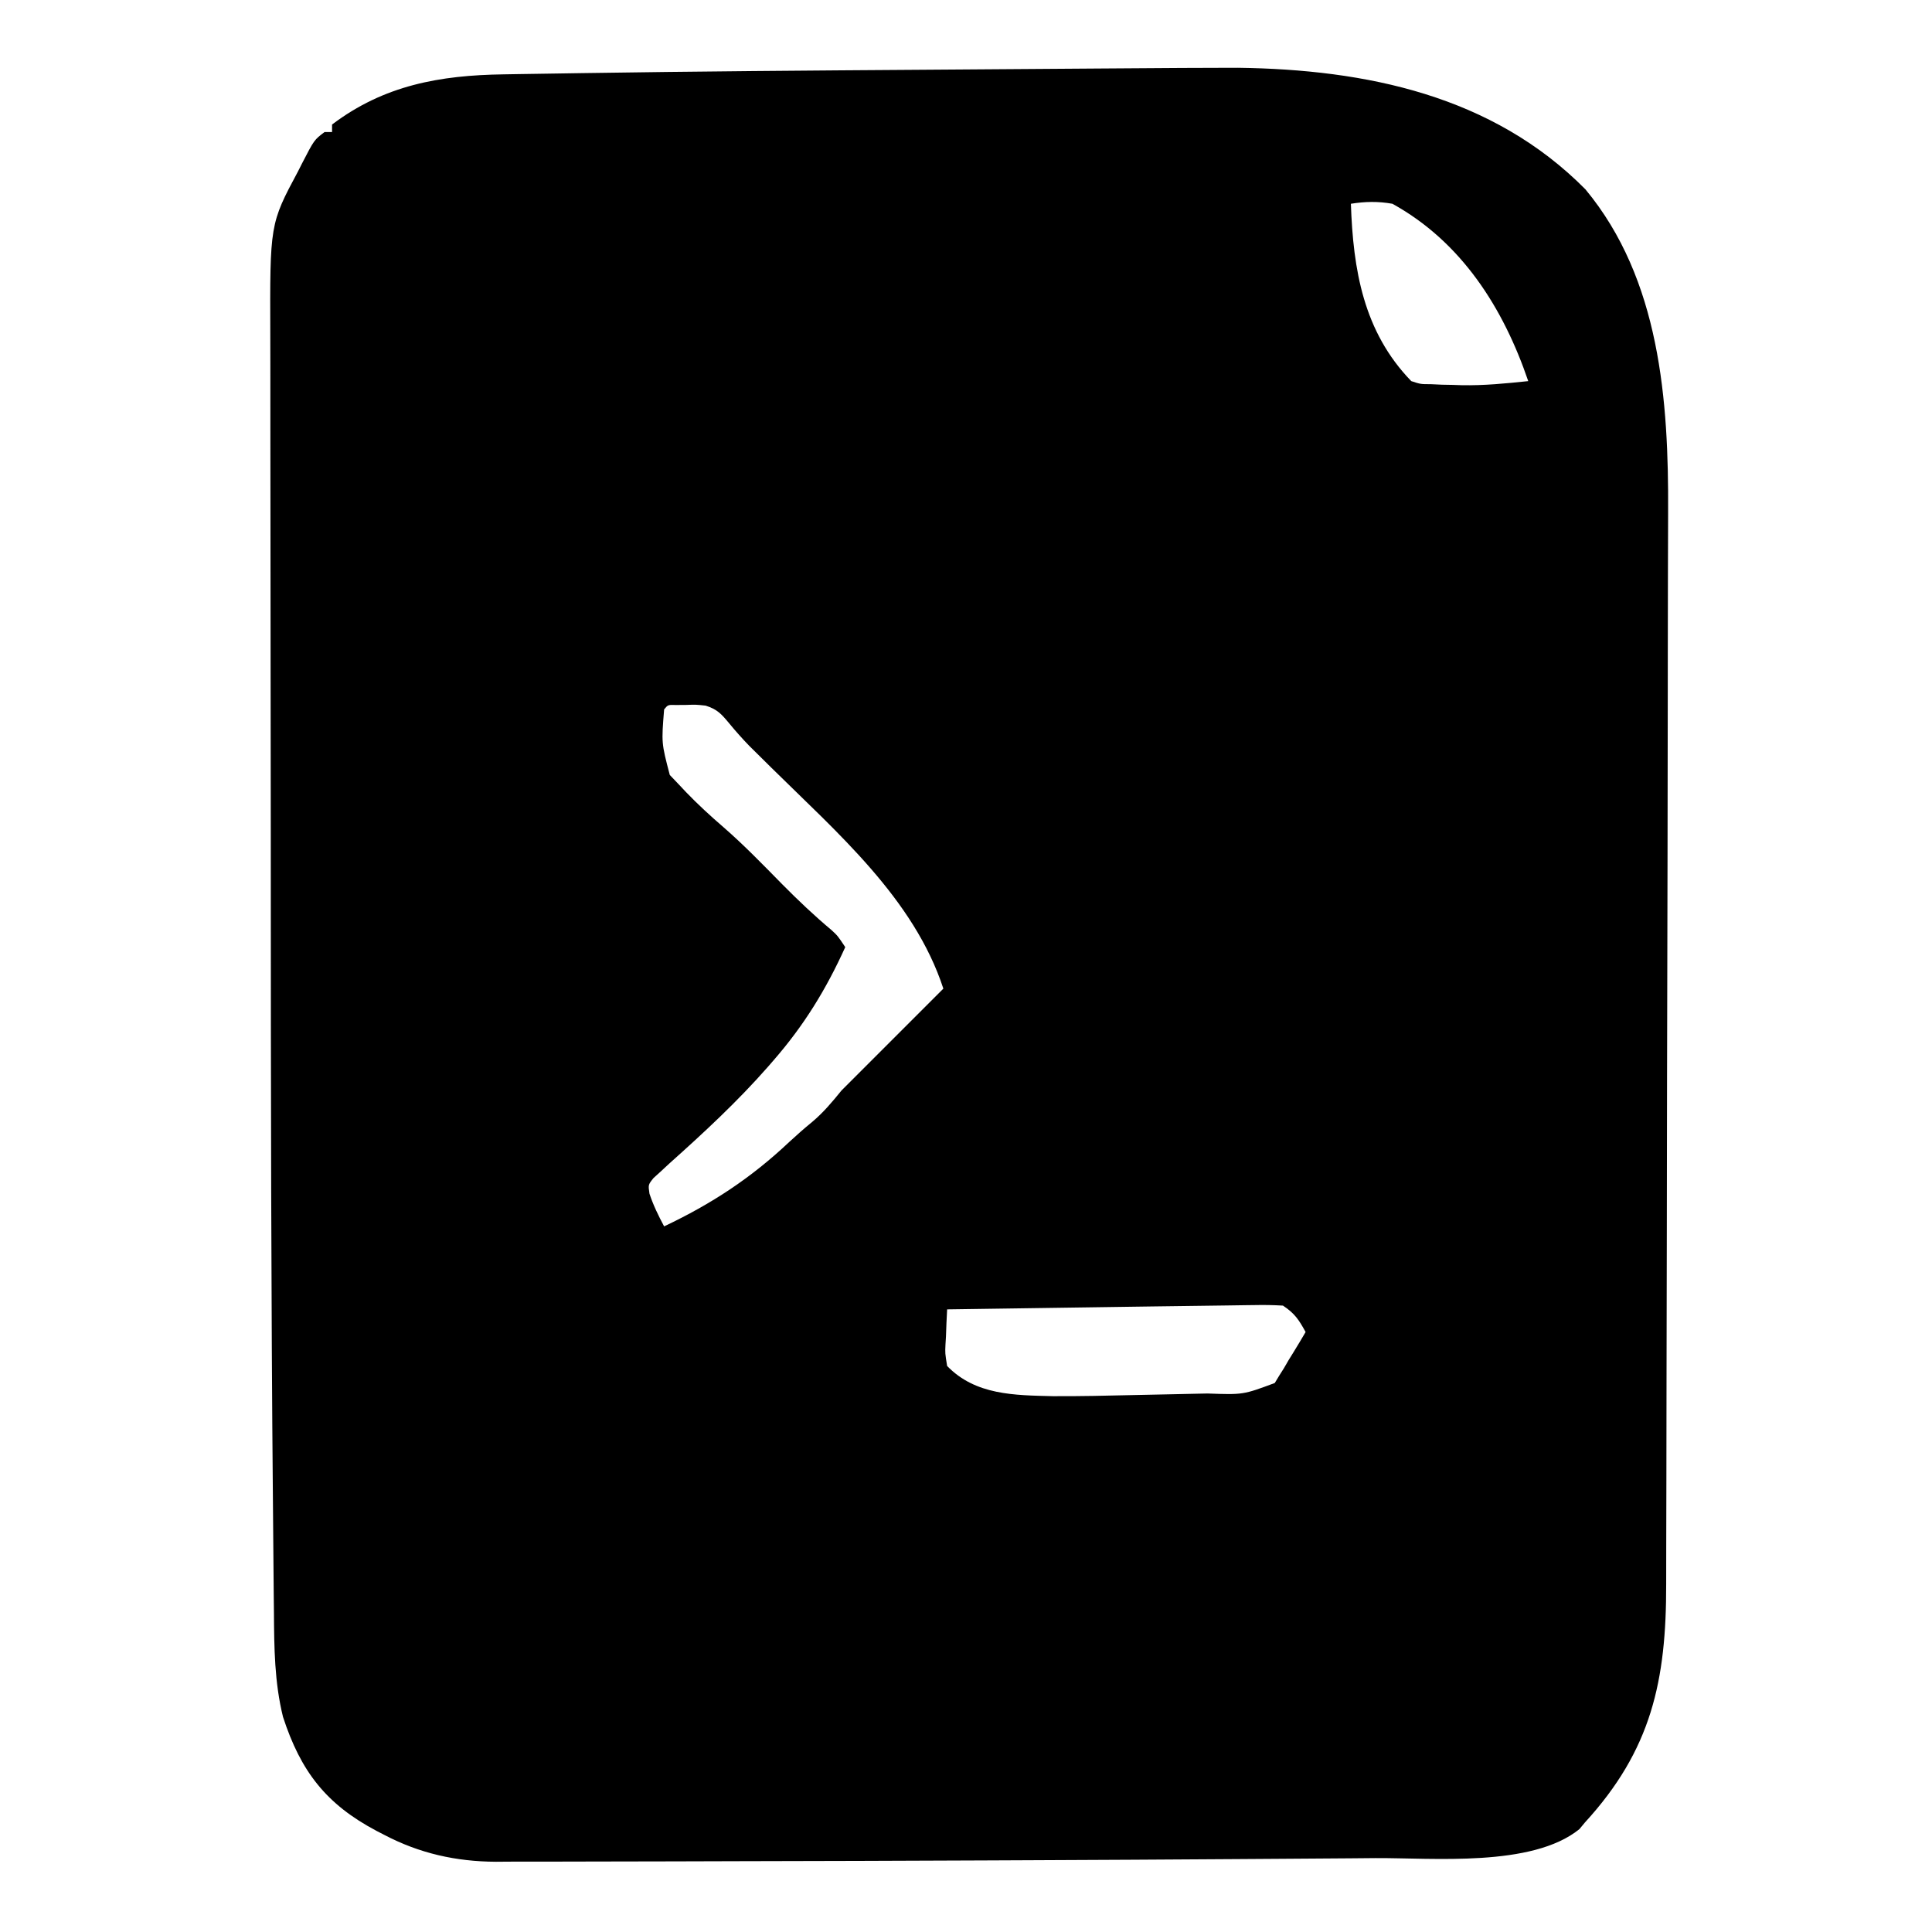
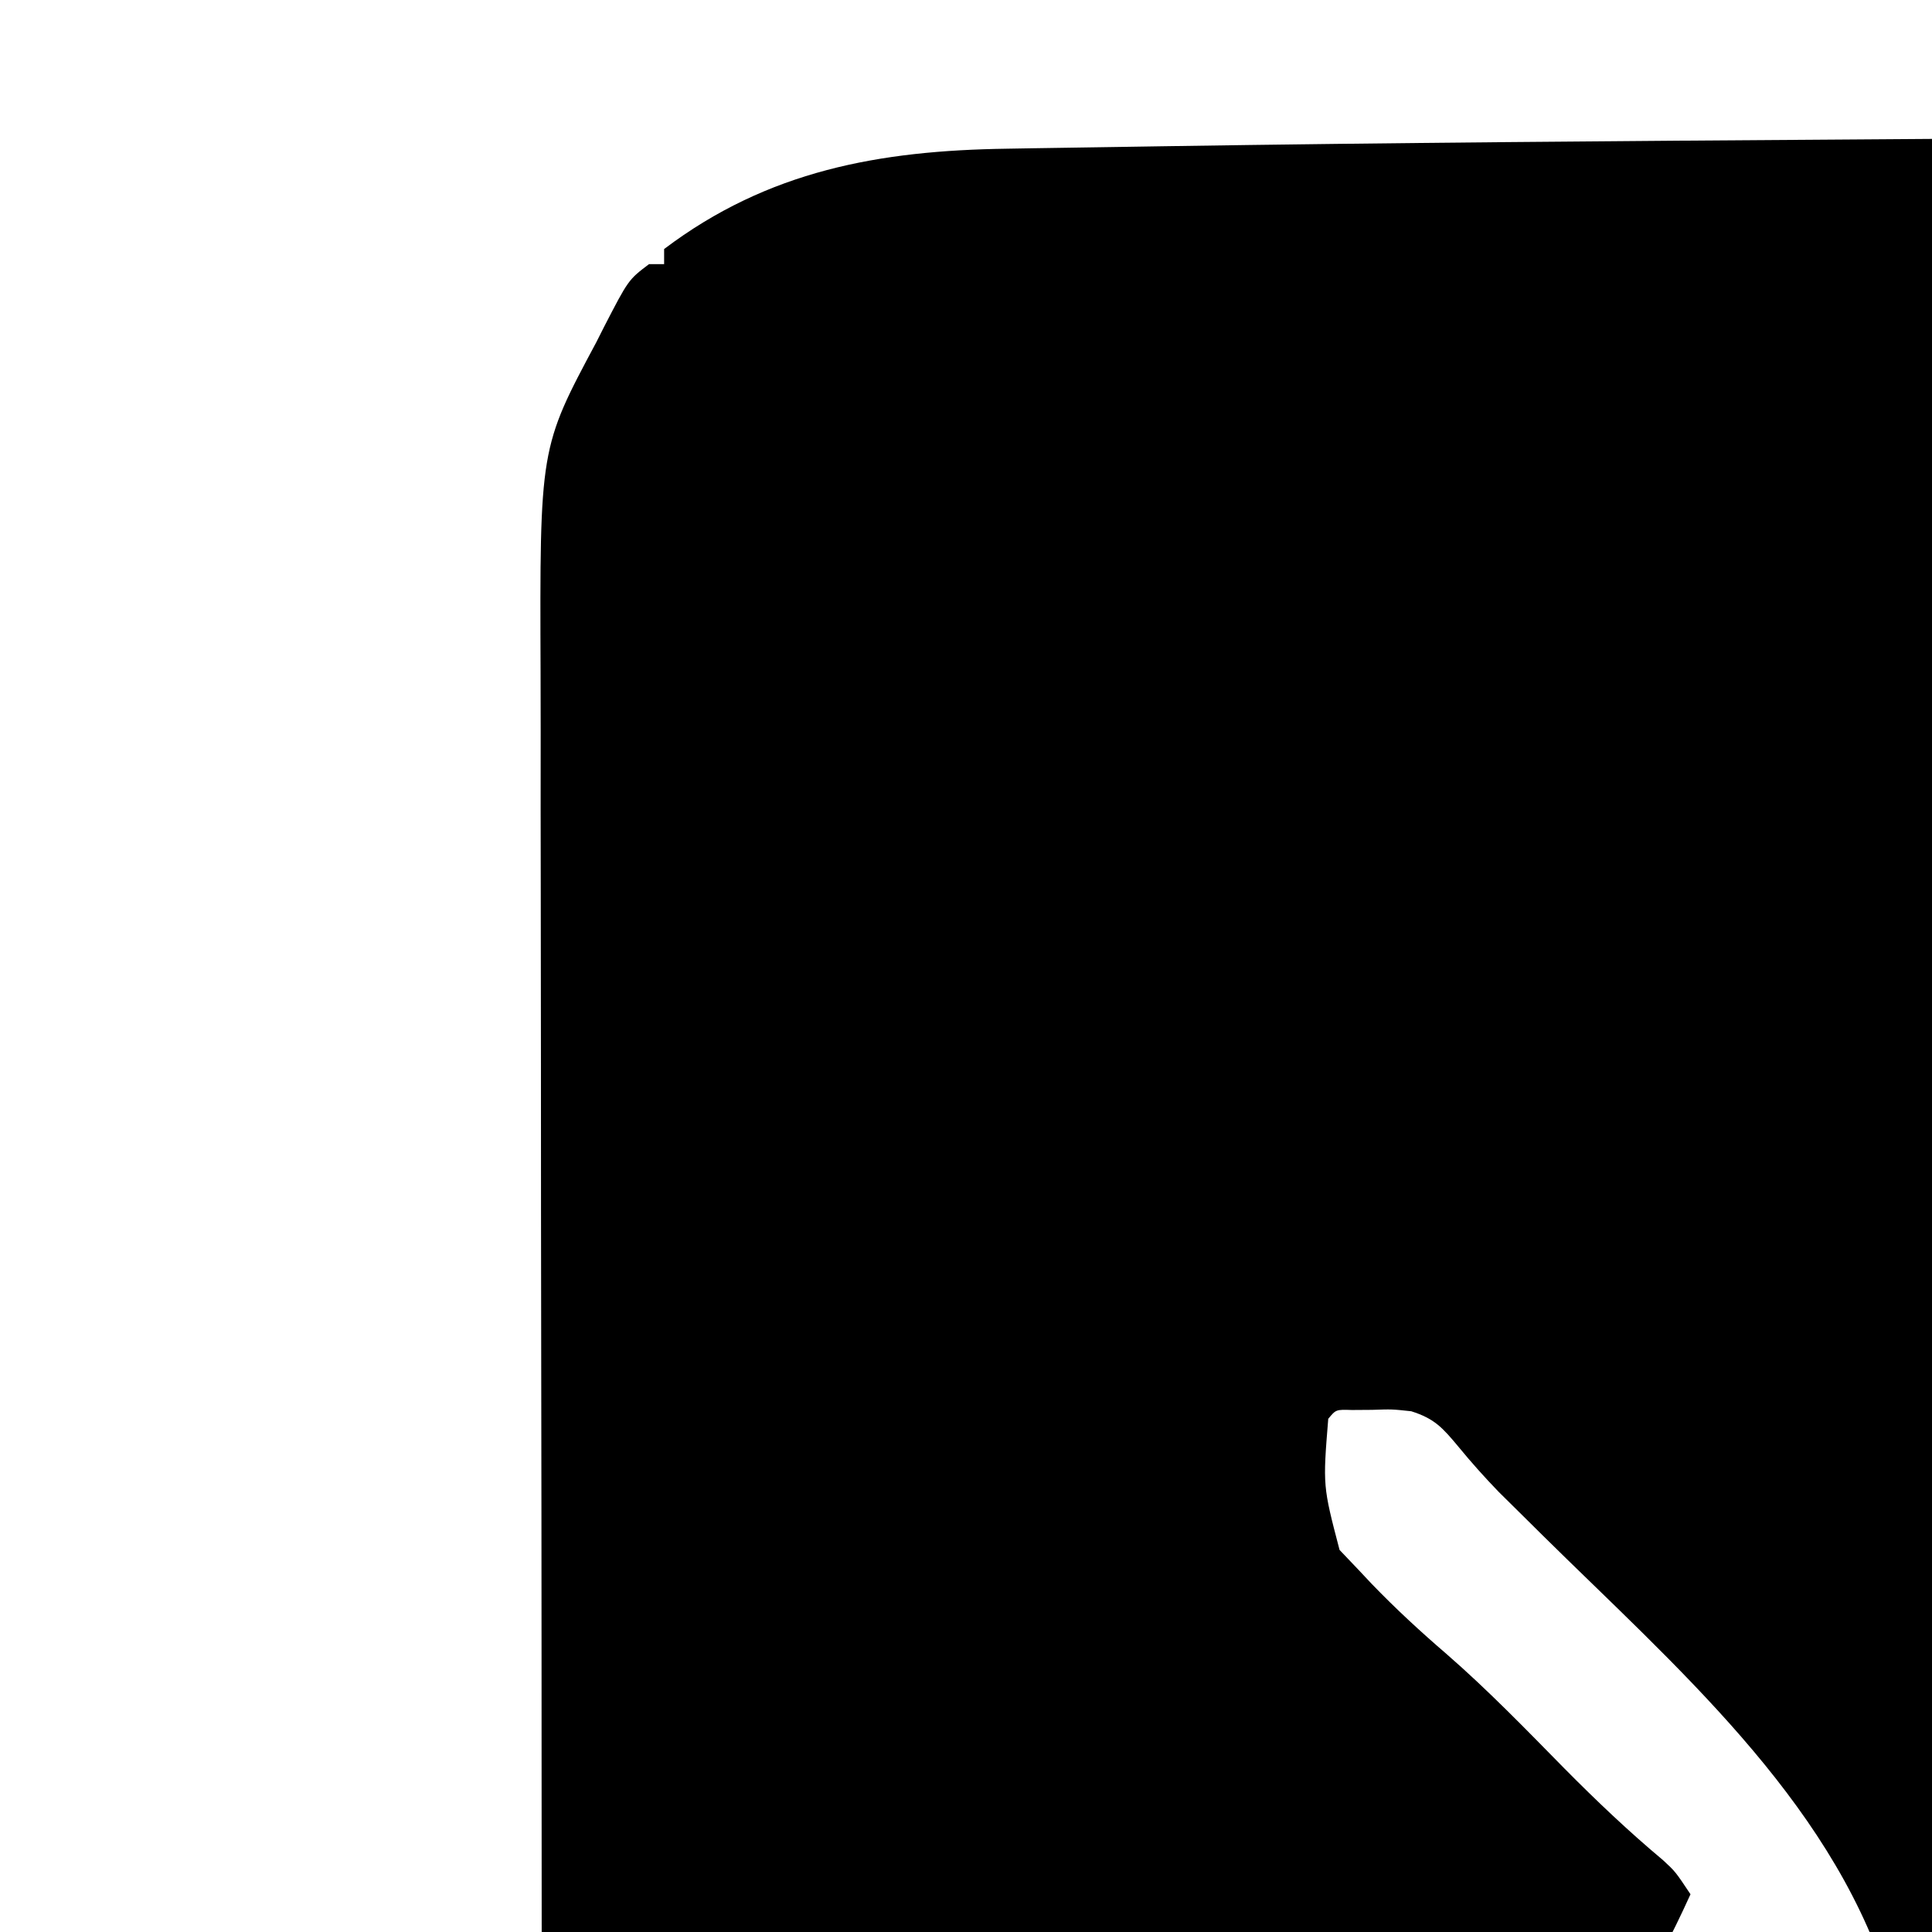
- <svg xmlns="http://www.w3.org/2000/svg" version="1.1" width="512" height="512">
+ <svg xmlns="http://www.w3.org/2000/svg" version="1.1" width="256" height="256">
  <path d="M0 0 C1.057 -0.002 2.113 -0.004 3.202 -0.007 C37.112 0.445 70.641 7.306 95.275 32.208 C115.066 56.038 117.345 88.226 117.19 117.813 C117.185 119.534 117.18 121.254 117.176 122.975 C117.167 126.841 117.155 130.707 117.141 134.573 C117.119 141.54 117.112 148.507 117.107 155.474 C117.105 158.075 117.103 160.675 117.101 163.275 C117.1 164.267 117.1 164.267 117.099 165.279 C117.076 194.238 117.014 223.196 116.944 252.155 C116.934 256.291 116.925 260.427 116.915 264.564 C116.912 265.798 116.912 265.798 116.909 267.057 C116.878 280.462 116.861 293.868 116.849 307.273 C116.837 321.13 116.809 334.986 116.768 348.842 C116.743 357.344 116.729 365.845 116.731 374.347 C116.731 380.159 116.716 385.971 116.69 391.782 C116.676 395.124 116.669 398.466 116.677 401.808 C116.724 427.437 112.8 445.745 95.122 465.032 C94.645 465.607 94.168 466.182 93.677 466.774 C81.113 476.939 54.831 474.363 39.661 474.446 C37.415 474.465 35.168 474.485 32.921 474.506 C26.809 474.558 20.697 474.598 14.584 474.634 C10.733 474.657 6.882 474.684 3.031 474.711 C-15.374 474.84 -33.78 474.934 -52.186 475.012 C-56.172 475.029 -60.158 475.047 -64.145 475.065 C-85.832 475.162 -107.519 475.229 -129.207 475.267 C-134.923 475.277 -140.64 475.295 -146.357 475.316 C-153.369 475.342 -160.38 475.356 -167.392 475.356 C-170.993 475.357 -174.593 475.362 -178.193 475.38 C-182.13 475.399 -186.065 475.395 -190.001 475.389 C-191.705 475.402 -191.705 475.402 -193.442 475.417 C-204.019 475.362 -213.687 473.209 -223.065 468.282 C-223.743 467.932 -224.421 467.582 -225.119 467.222 C-238.496 460.138 -245.184 451.442 -249.878 437.032 C-252.143 427.867 -252.22 418.694 -252.283 409.314 C-252.301 407.605 -252.32 405.896 -252.34 404.188 C-252.391 399.459 -252.429 394.73 -252.464 390.001 C-252.487 386.941 -252.514 383.881 -252.542 380.822 C-253.048 325.086 -253.099 269.346 -253.115 213.608 C-253.116 210.437 -253.117 207.267 -253.118 204.096 C-253.118 203.31 -253.118 202.523 -253.119 201.713 C-253.123 188.75 -253.14 175.786 -253.163 162.823 C-253.187 149.302 -253.199 135.78 -253.201 122.259 C-253.202 114.749 -253.207 107.239 -253.225 99.728 C-253.242 92.742 -253.244 85.756 -253.235 78.77 C-253.235 76.221 -253.239 73.672 -253.249 71.123 C-253.358 41.383 -253.358 41.383 -245.878 27.407 C-245.363 26.388 -245.363 26.388 -244.839 25.349 C-241.607 19.094 -241.607 19.094 -238.878 17.032 C-238.218 17.032 -237.558 17.032 -236.878 17.032 C-236.878 16.372 -236.878 15.712 -236.878 15.032 C-223.107 4.62 -208.323 1.976 -191.426 1.736 C-190.296 1.716 -189.167 1.697 -188.003 1.677 C-184.249 1.615 -180.495 1.56 -176.741 1.505 C-174.746 1.474 -172.75 1.443 -170.755 1.411 C-140.413 0.94 -110.068 0.718 -79.723 0.515 C-72.199 0.464 -64.675 0.41 -57.151 0.355 C-50.616 0.308 -44.081 0.262 -37.546 0.216 C-36.864 0.211 -36.183 0.206 -35.481 0.201 C-9.599 0.019 -9.599 0.019 0 0 Z M33.122 36.032 C33.715 53.454 36.418 69.921 49.122 83.032 C51.607 83.846 51.607 83.846 54.31 83.845 C55.283 83.89 56.256 83.935 57.259 83.981 C58.204 83.998 59.149 84.015 60.122 84.032 C61.277 84.073 61.277 84.073 62.454 84.114 C68.378 84.232 74.236 83.648 80.122 83.032 C73.561 63.753 62.502 46.177 44.122 36.032 C40.311 35.361 36.935 35.424 33.122 36.032 Z M-148.878 170.032 C-149.598 178.936 -149.598 178.936 -147.378 187.407 C-146.14 188.707 -146.14 188.707 -144.878 190.032 C-144.295 190.652 -143.712 191.272 -143.112 191.911 C-139.945 195.197 -136.633 198.249 -133.175 201.224 C-127.7 205.99 -122.675 211.187 -117.589 216.36 C-113.376 220.616 -109.102 224.681 -104.507 228.524 C-102.878 230.032 -102.878 230.032 -100.878 233.032 C-105.962 244.251 -111.789 253.741 -119.878 263.032 C-120.358 263.585 -120.837 264.138 -121.332 264.708 C-129.433 273.944 -138.357 282.208 -147.51 290.384 C-148.25 291.072 -148.99 291.761 -149.753 292.47 C-150.389 293.046 -151.026 293.622 -151.682 294.216 C-153.111 295.998 -153.111 295.998 -152.76 298.38 C-151.743 301.438 -150.397 304.193 -148.878 307.032 C-136.299 301.069 -125.886 294.253 -115.737 284.681 C-113.747 282.838 -111.772 281.097 -109.678 279.384 C-106.657 276.847 -104.362 274.09 -101.878 271.032 C-100.224 269.353 -98.555 267.688 -96.878 266.032 C-95.597 264.752 -95.597 264.752 -94.291 263.445 C-87.82 256.974 -81.349 250.503 -74.878 244.032 C-82.668 220.172 -103.148 202.592 -120.513 185.433 C-121.025 184.925 -121.538 184.417 -122.066 183.893 C-123.475 182.497 -124.886 181.104 -126.297 179.71 C-128.166 177.771 -129.885 175.857 -131.586 173.781 C-133.716 171.226 -134.768 170.016 -137.878 169.032 C-140.434 168.755 -140.434 168.755 -143.065 168.845 C-143.946 168.851 -144.826 168.858 -145.733 168.864 C-147.859 168.797 -147.859 168.797 -148.878 170.032 Z M-6.18 328.079 C-10.55 328.124 -14.919 328.187 -19.288 328.251 C-20.878 328.274 -22.468 328.296 -24.058 328.318 C-28.179 328.376 -32.3 328.436 -36.421 328.496 C-40.652 328.557 -44.883 328.617 -49.114 328.677 C-57.369 328.794 -65.623 328.913 -73.878 329.032 C-74.013 331.451 -74.112 333.862 -74.19 336.282 C-74.232 336.964 -74.274 337.646 -74.317 338.349 C-74.425 340.645 -74.425 340.645 -73.878 344.032 C-66.338 351.802 -56.013 351.778 -45.878 352.032 C-38.667 352.071 -31.459 351.907 -24.25 351.735 C-20.923 351.657 -17.595 351.59 -14.266 351.524 C-12.128 351.478 -9.989 351.431 -7.85 351.384 C-6.867 351.364 -5.883 351.344 -4.87 351.324 C4.575 351.661 4.575 351.661 12.948 348.542 C13.326 347.919 13.703 347.295 14.091 346.653 C14.516 345.98 14.942 345.306 15.38 344.612 C15.79 343.905 16.2 343.198 16.622 342.47 C17.284 341.403 17.284 341.403 17.958 340.315 C19.037 338.569 20.083 336.802 21.122 335.032 C19.318 331.768 18.288 330.143 15.122 328.032 C12.55 327.879 10.092 327.837 7.523 327.894 C6.769 327.902 6.014 327.911 5.237 327.92 C3.652 327.939 2.066 327.963 0.481 327.991 C-1.74 328.03 -3.96 328.057 -6.18 328.079 Z " fill="#000000" transform="translate(324.8777,17.96777)" />
</svg>
